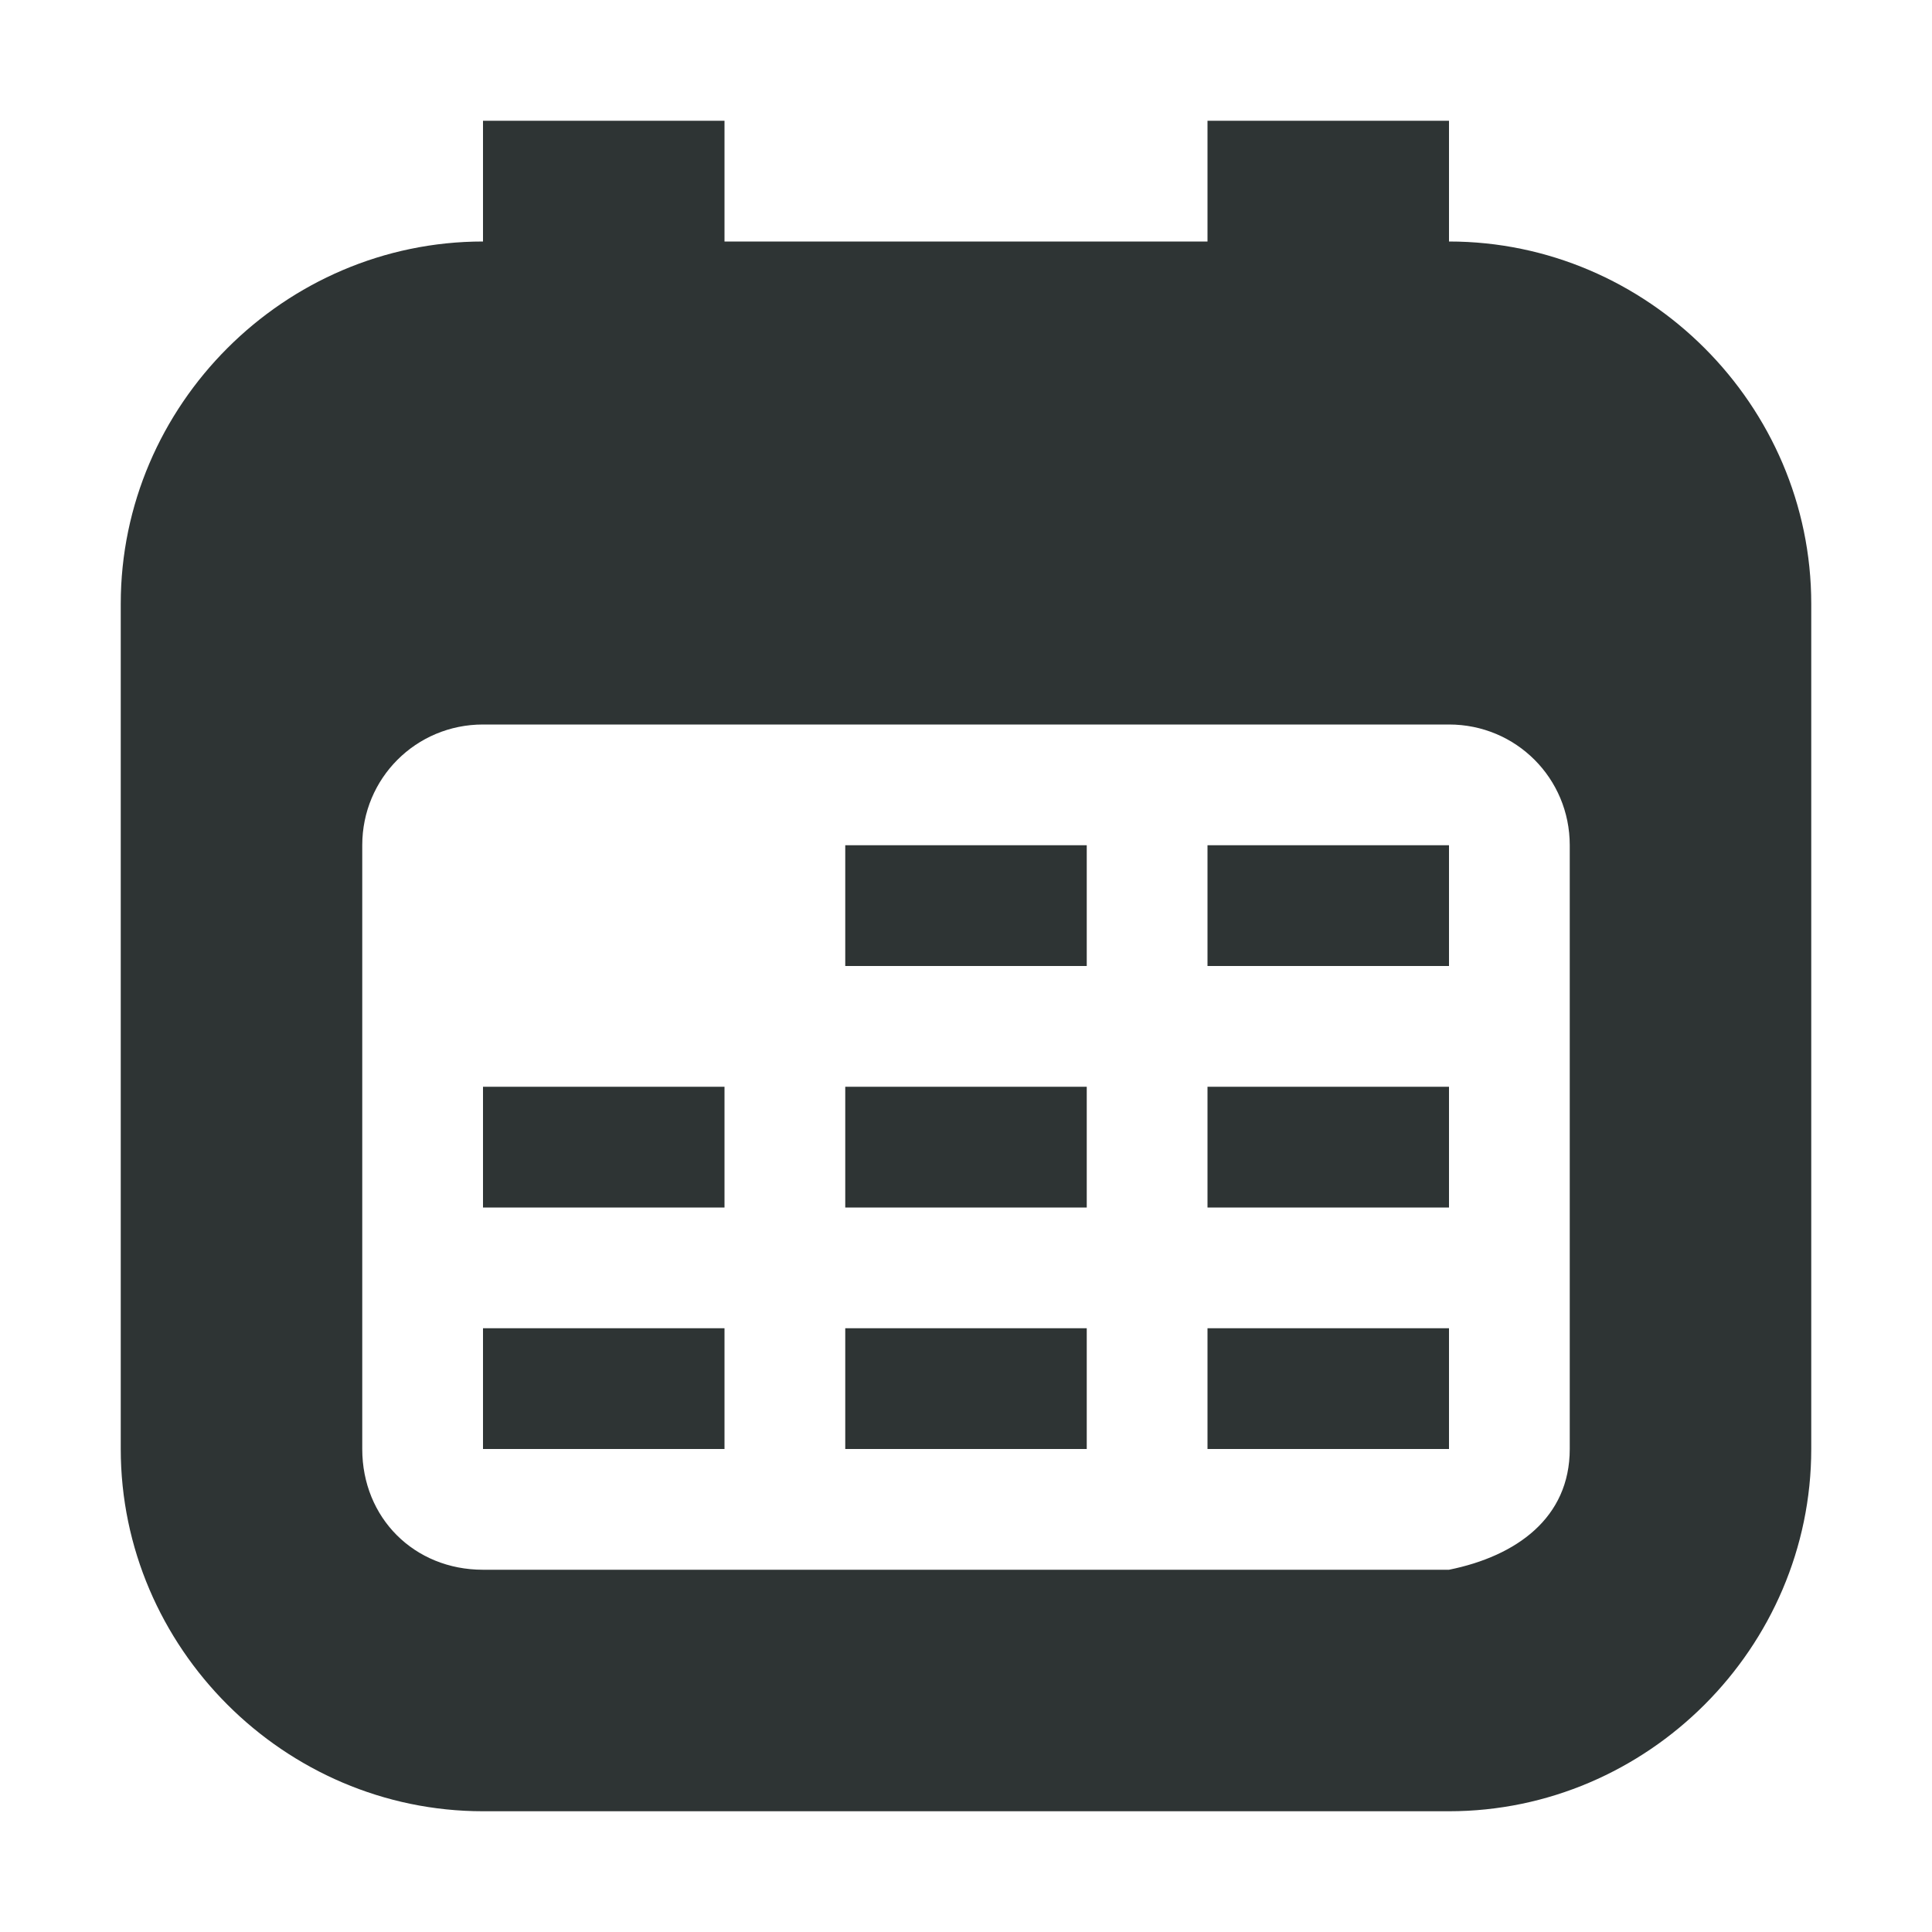
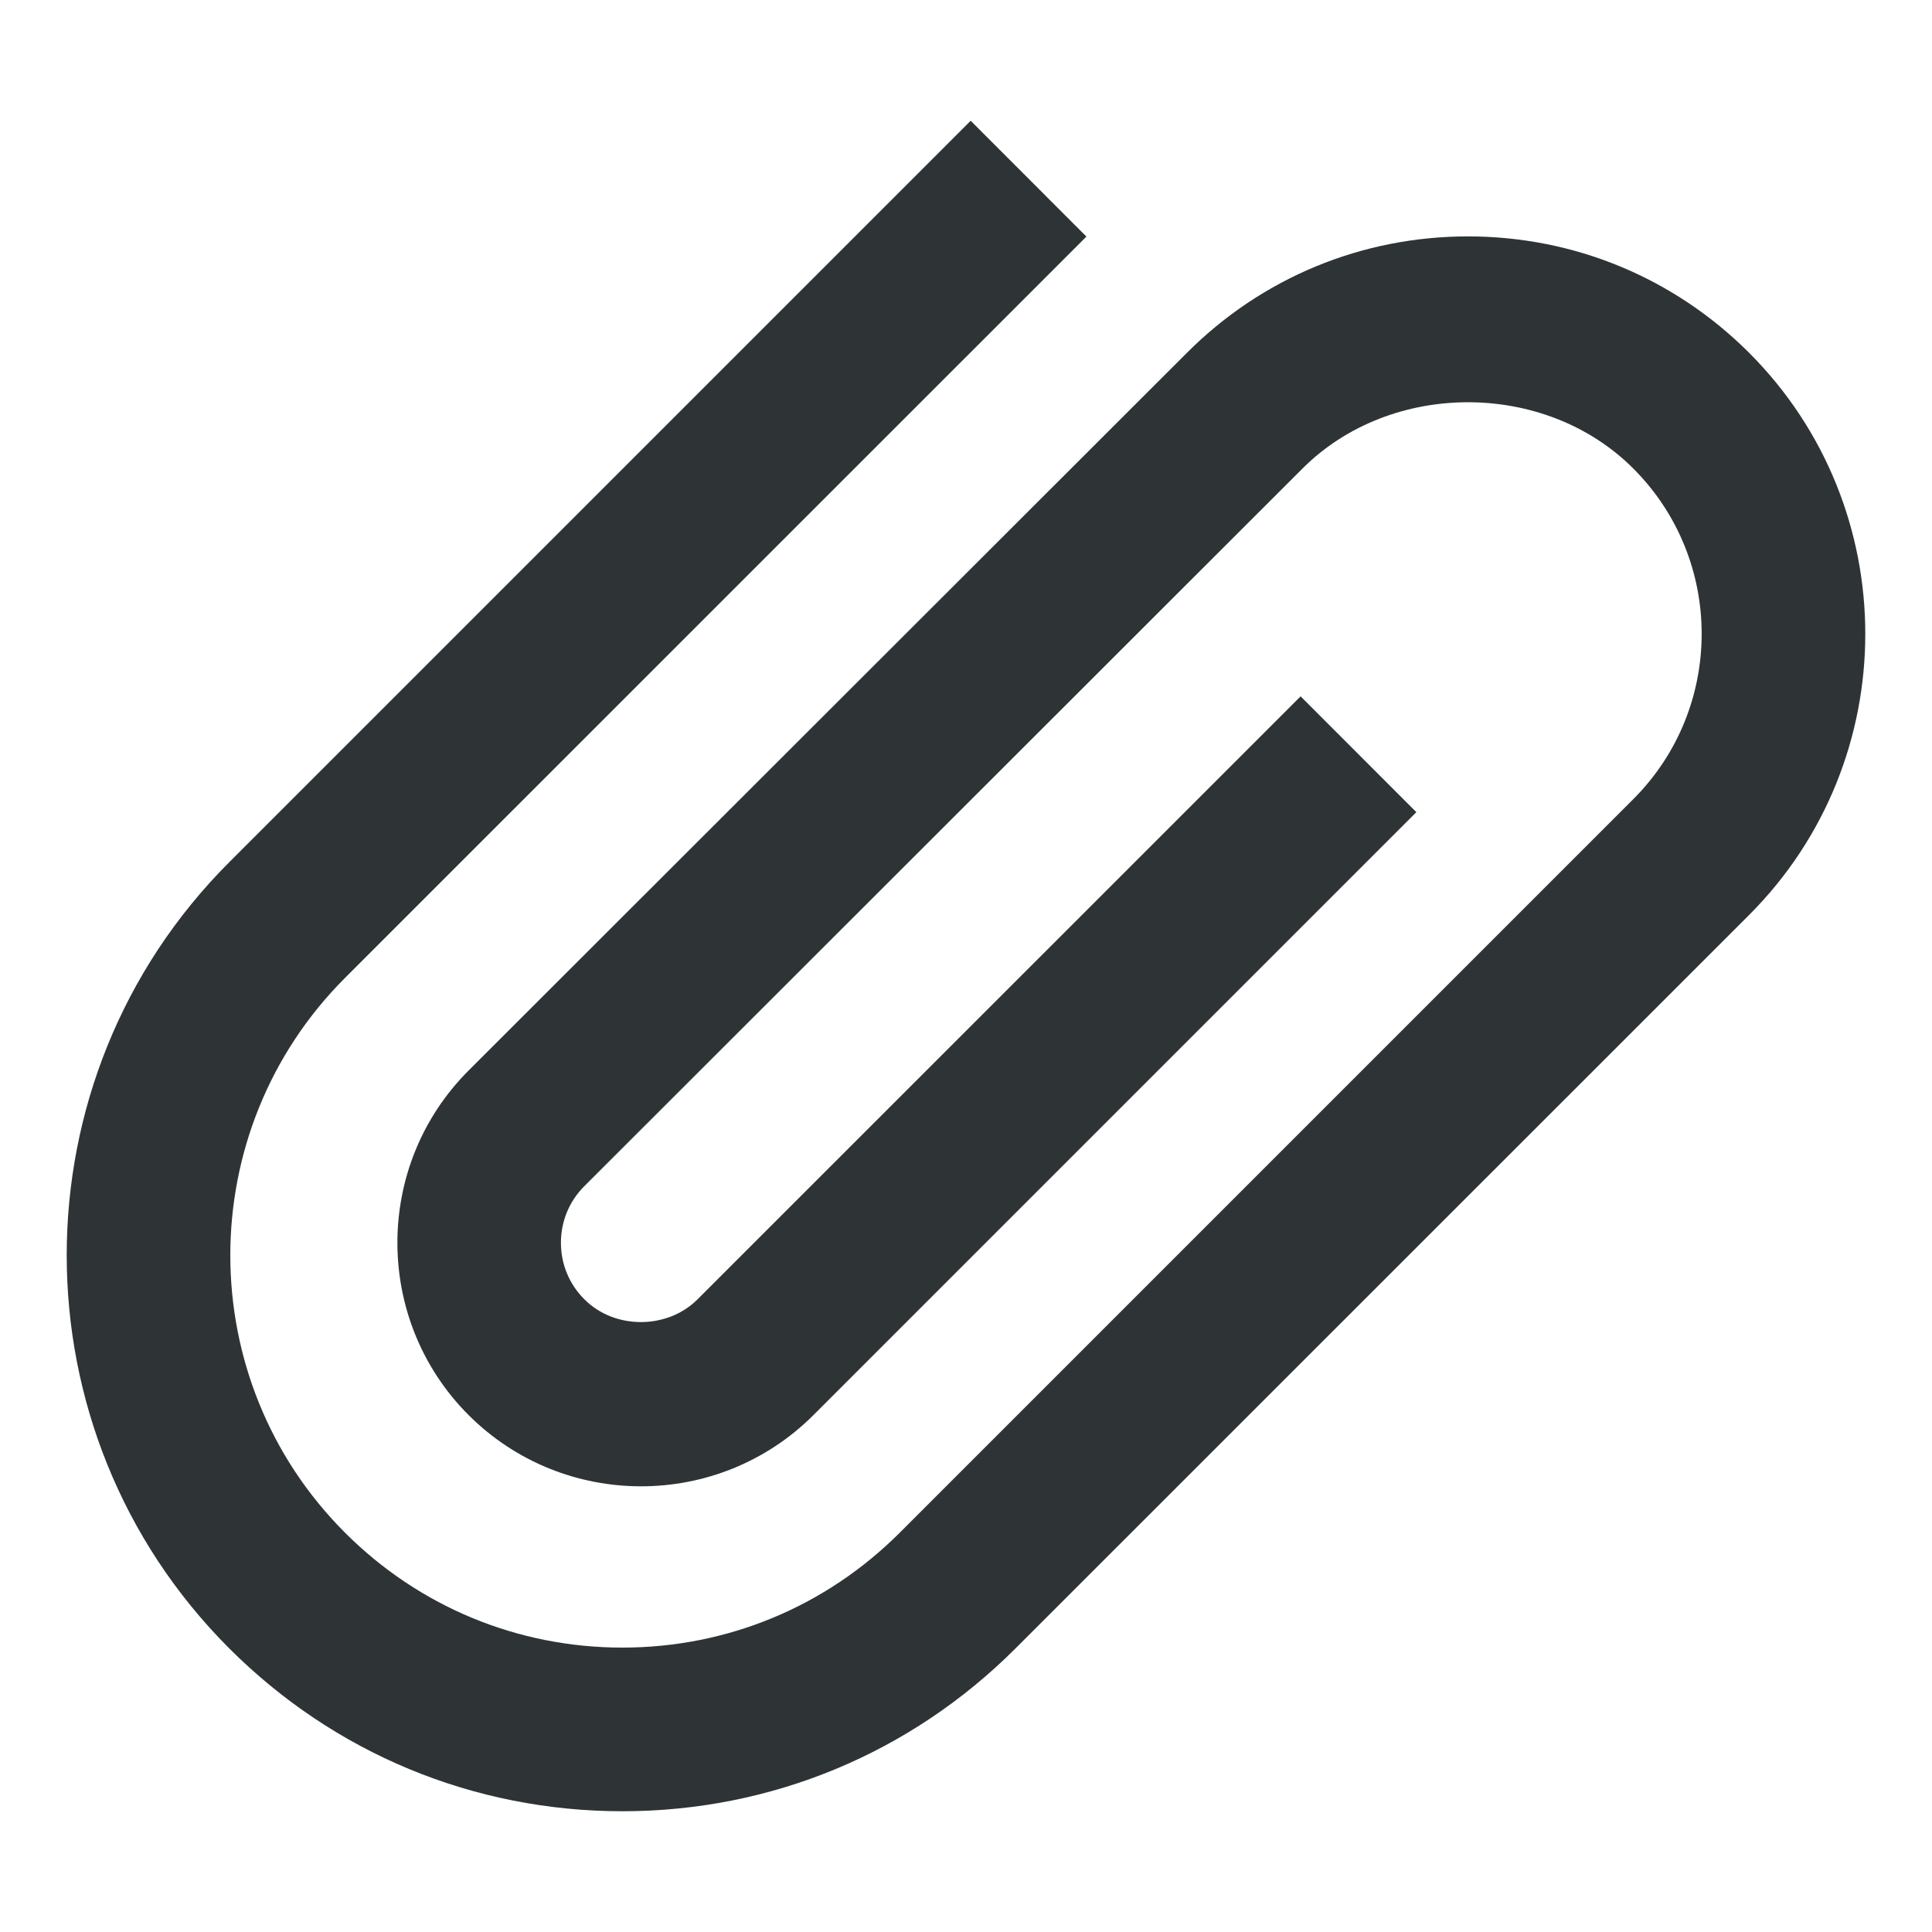
- <svg xmlns="http://www.w3.org/2000/svg" height="16px" viewBox="0 0 16 16" width="16px">
-   <path d="m 4 1 v 1 c -1.645 0 -3 1.355 -3 3 v 7 c 0 1.645 1.355 3 3 3 h 8 c 1.645 0 3 -1.355 3 -3 v -7 c 0 -1.645 -1.355 -3 -3 -3 v -1 h -2 v 1 h -4 v -1 z m 0 5 h 8 c 0.555 0 1 0.445 1 1 v 5 c 0 0.57 -0.441 0.887 -1 1 h -8 c -0.57 0 -1 -0.43 -1 -1 v -5 c 0 -0.555 0.445 -1 1 -1 z m 3 1 v 1 h 2 v -1 z m 3 0 v 1 h 2 v -1 z m -6 2 v 1 h 2 v -1 z m 3 0 v 1 h 2 v -1 z m 3 0 v 1 h 2 v -1 z m -6 2 v 1 h 2 v -1 z m 3 0 v 1 h 2 v -1 z m 3 0 v 1 h 2 v -1 z m 0 0" fill="#2e3434" />
+ <svg xmlns="http://www.w3.org/2000/svg" height="16px" viewBox="0 0 16 16" width="16px" version="1.1" id="svg1481">
+   <defs id="defs1485" />
+   <g id="SVGRepo_bgCarrier" stroke-width="0" transform="translate(-12.6713,-6.263397)" style="fill:#2e3436;fill-opacity:1" />
+   <g id="SVGRepo_tracerCarrier" stroke-linecap="round" stroke-linejoin="round" transform="translate(-12.6713,-6.263397)" style="fill:#2e3436;fill-opacity:1" />
+   <g id="SVGRepo_bgCarrier-5" stroke-width="0" transform="matrix(0.03781419,0,0,0.03781462,-1.707386,-2.070184)" style="fill:#2e3436;fill-opacity:1" />
+   <g id="SVGRepo_tracerCarrier-3" stroke-linecap="round" stroke-linejoin="round" transform="matrix(0.03781419,0,0,0.03781462,-1.707386,-2.070184)" style="fill:#2e3436;fill-opacity:1" />
+   <g id="SVGRepo_iconCarrier-5" transform="matrix(0.03529324,0,0,0.03529364,-1.041093,-0.9321709)" style="fill:#2e3436;fill-opacity:1">
+     <g id="Page-1" stroke="none" stroke-width="1" fill="none" fill-rule="evenodd" style="fill:#2e3436;fill-opacity:1">
+       <g id="add" fill="#000000" transform="translate(45.152,54.7456)" style="fill:#2e3436;fill-opacity:1">
+         <path d="M 130.389,396.672 C 95.552,396.672 62.784,383.104 38.144,358.464 c -50.859,-50.859 -50.859,-133.632 0,-184.491 L 212.117,0 239.275,27.179 65.301,201.131 c -35.883,35.904 -35.883,94.293 0,130.176 17.387,17.387 40.512,26.965 65.088,26.965 24.576,0 47.701,-9.579 65.088,-26.965 L 367.595,159.189 c 21.397,-21.397 21.397,-56.192 0,-77.589 -20.736,-20.757 -56.896,-20.693 -77.589,-0.021 L 121.451,250.005 c -3.541,3.541 -5.483,8.256 -5.483,13.269 0,5.013 1.941,9.728 5.504,13.269 7.083,7.147 19.477,7.104 26.56,0 L 289.536,135.061 316.693,162.24 175.211,303.723 c -22.336,22.293 -58.603,22.251 -80.896,0 -22.293,-22.293 -22.293,-58.603 0,-80.875 L 262.869,54.443 c 17.579,-17.6 41.024,-27.307 65.941,-27.307 24.896,0 48.32,9.685 65.963,27.307 36.352,36.373 36.352,95.552 0,131.925 L 222.635,358.464 c -24.64,24.64 -57.387,38.208 -92.245,38.208" id="attach" style="fill:#2e3436;fill-opacity:1" />
+       </g>
+     </g>
+   </g>
</svg>
